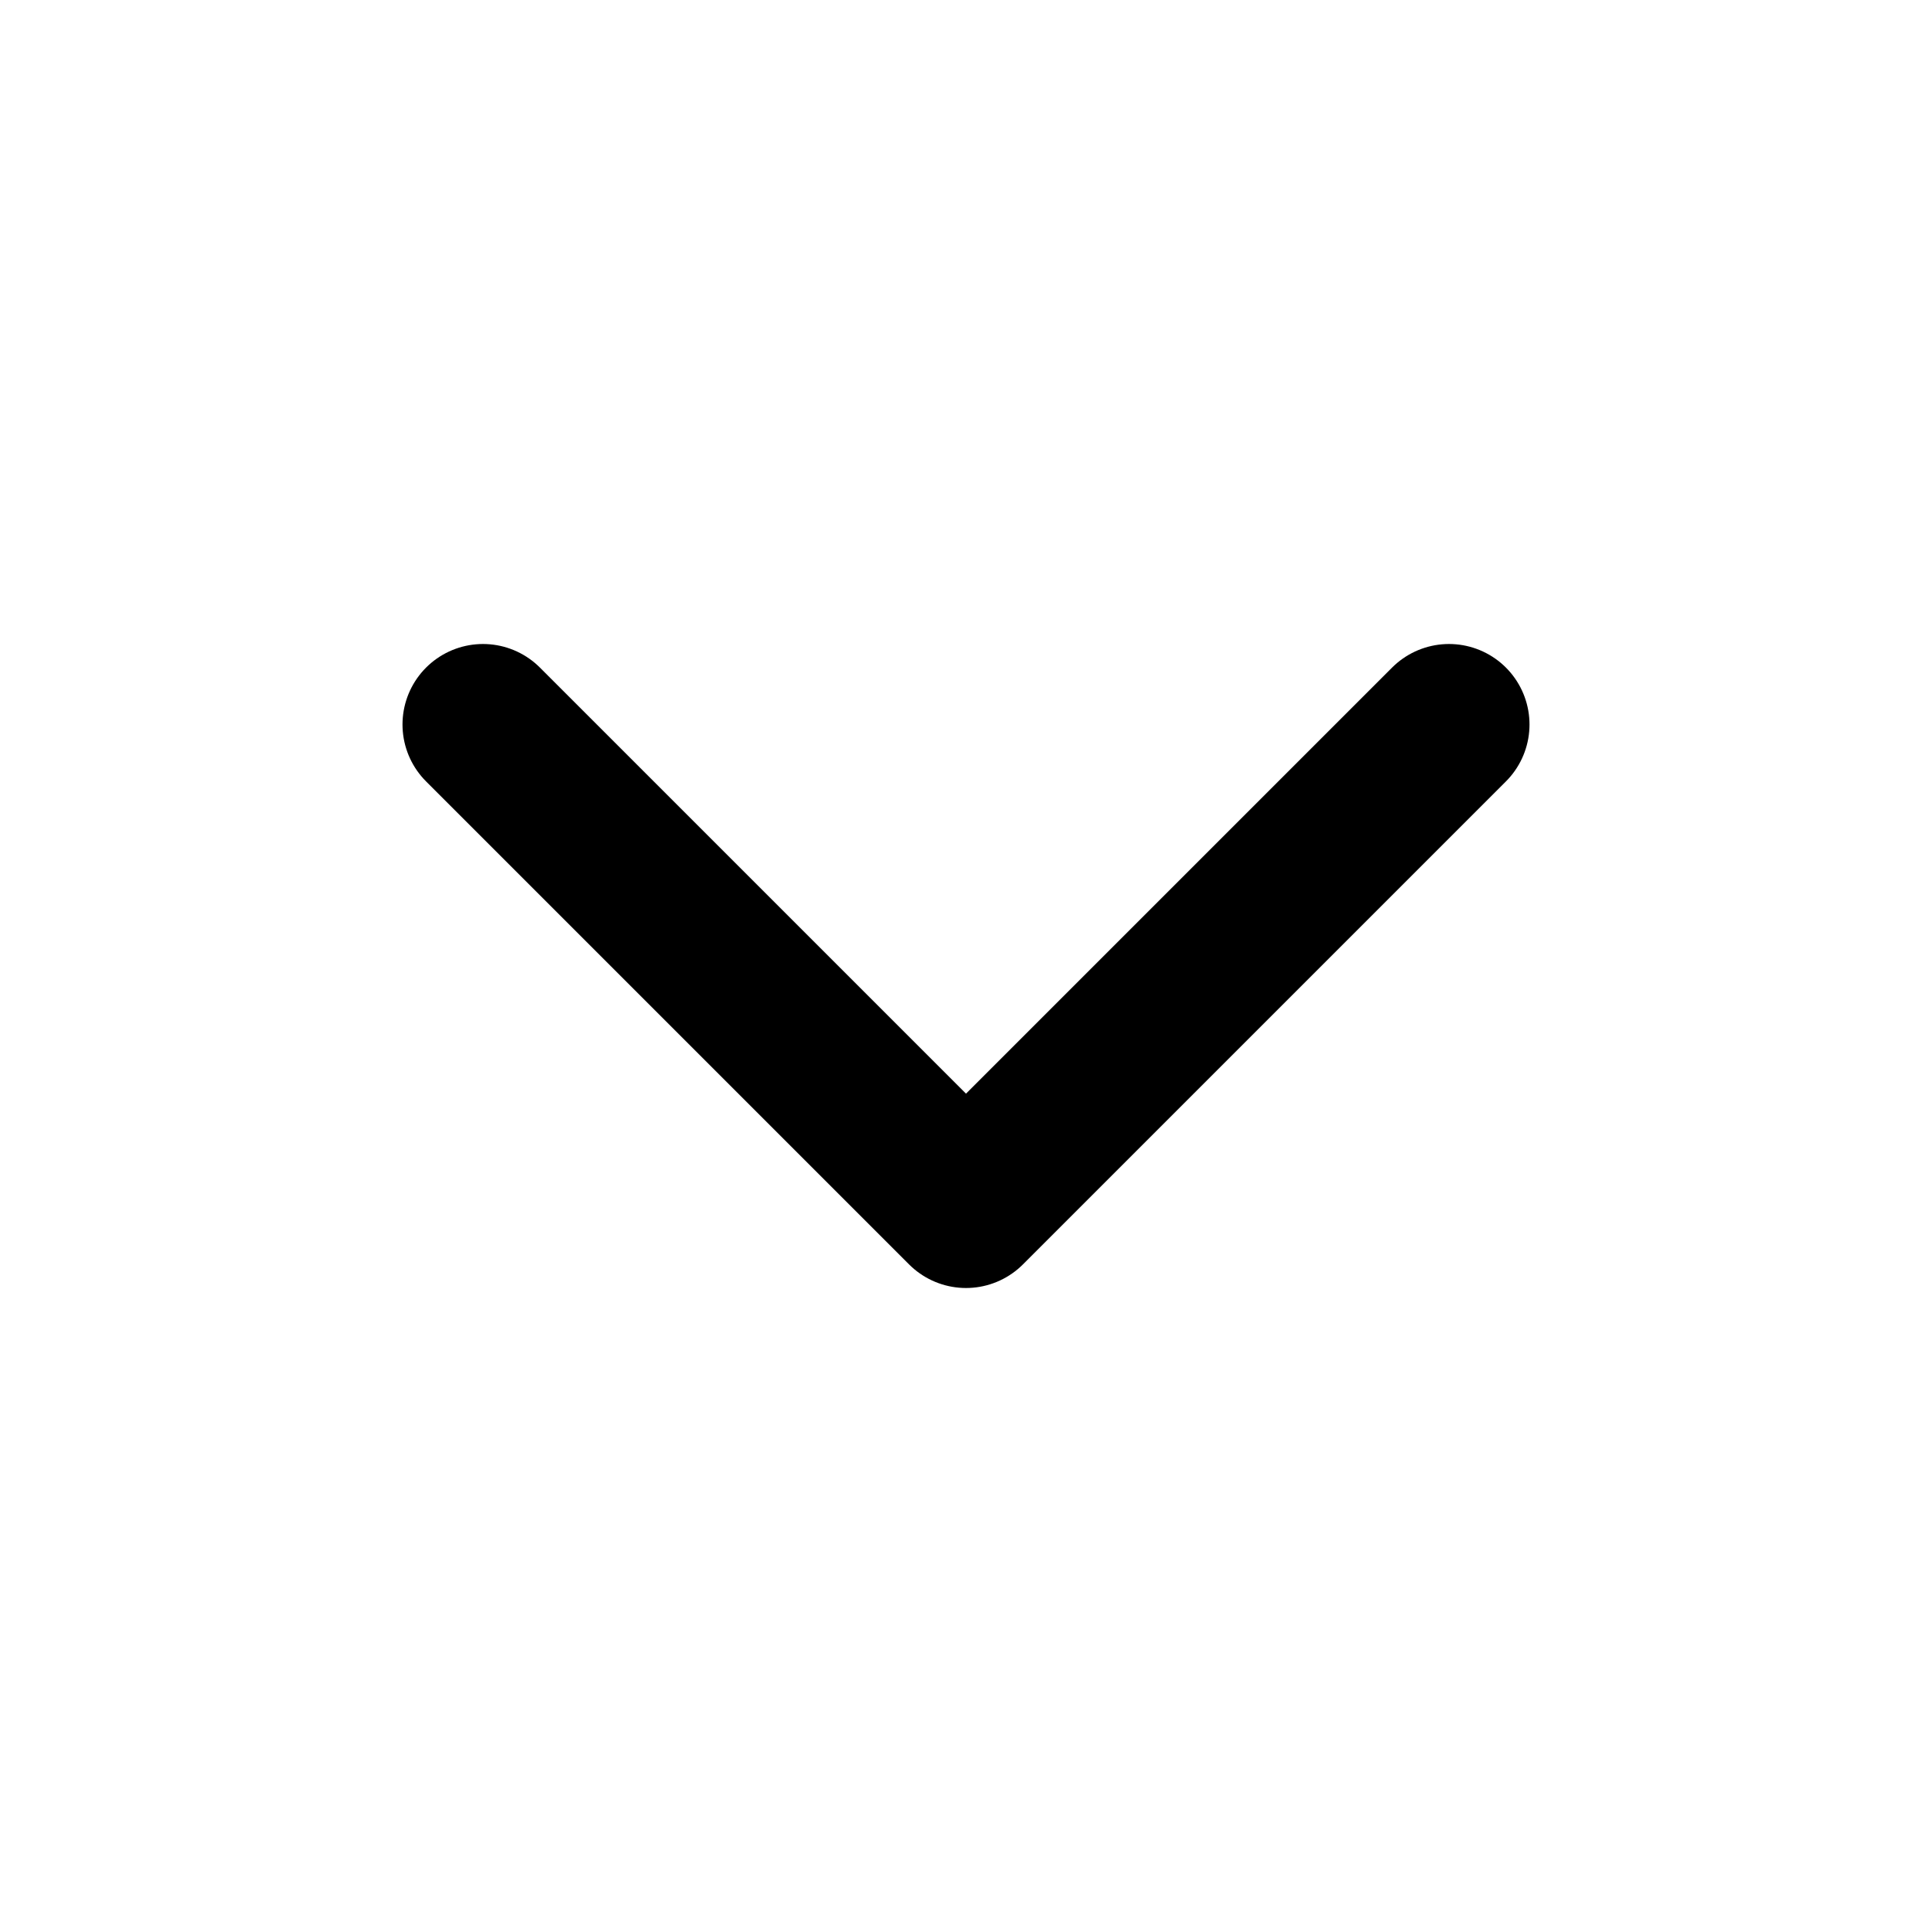
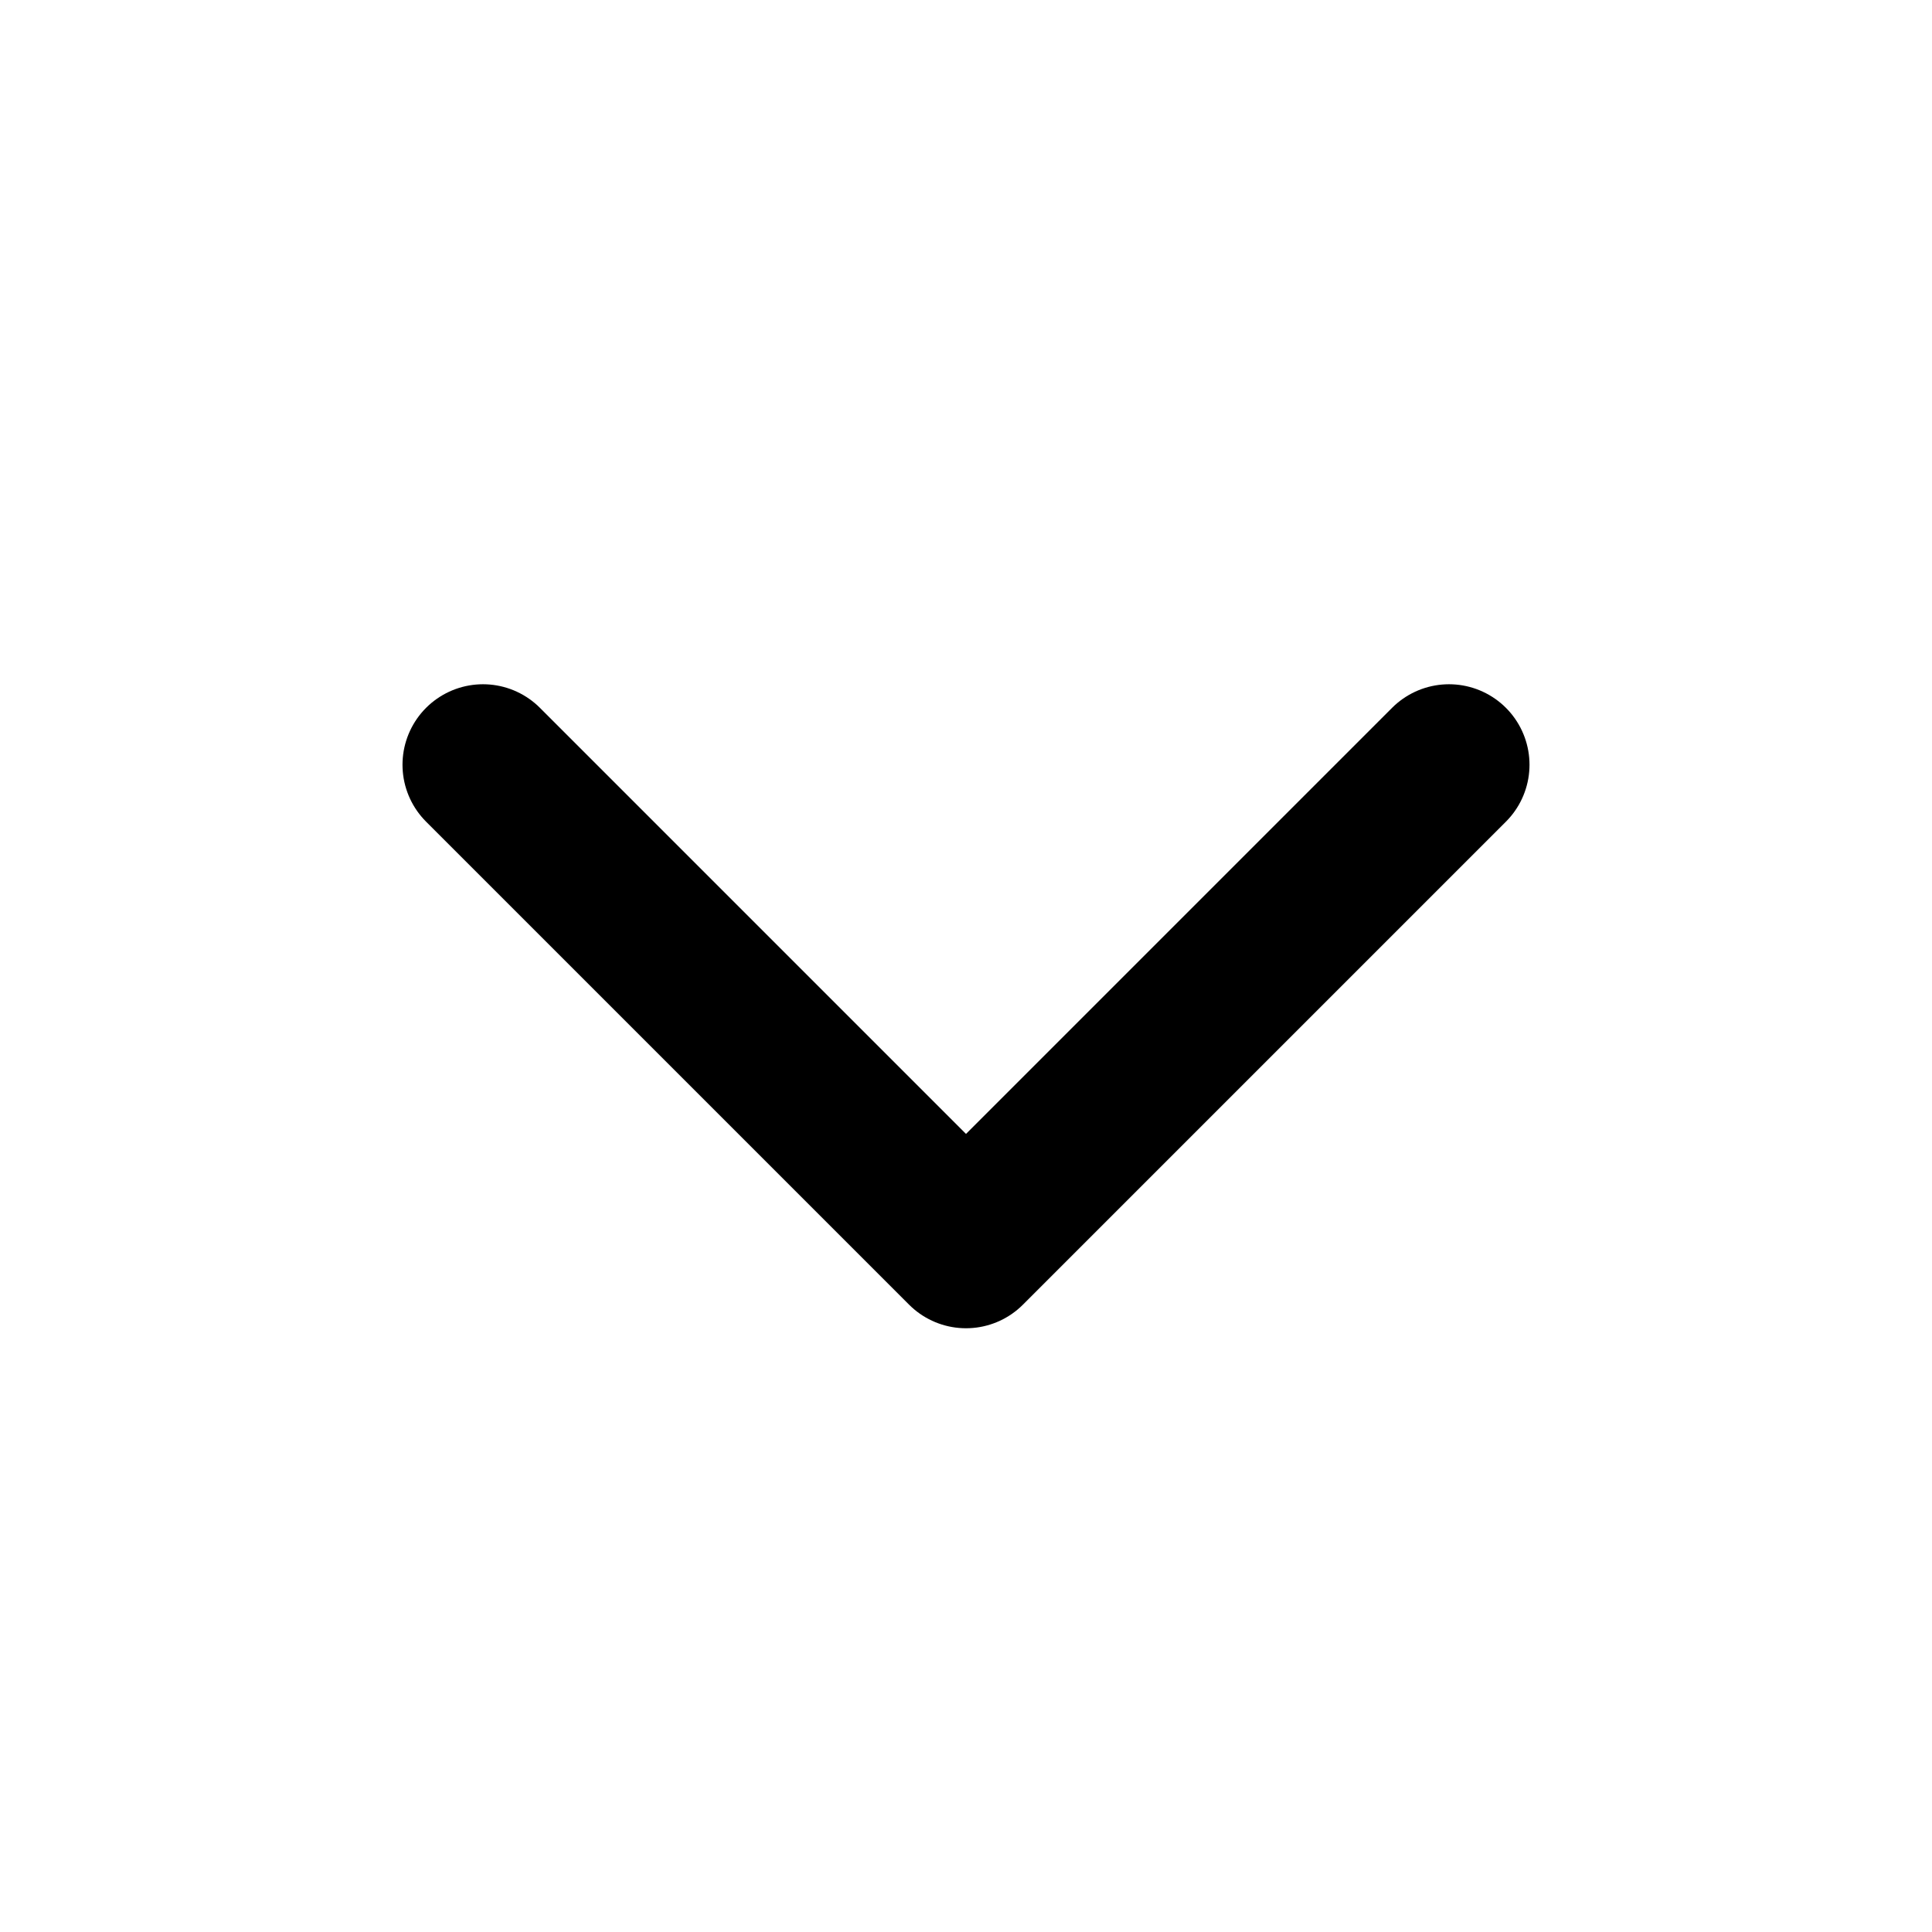
- <svg xmlns="http://www.w3.org/2000/svg" class="lucide lucide-chevron-down" width="24" height="24" viewBox="0 0 24 24" fill="none" stroke="currentColor" stroke-width="2" stroke-linecap="round" stroke-linejoin="round">
-   <path d="m6 9 6 6 6-6" />
+ <svg xmlns="http://www.w3.org/2000/svg" viewBox="0 0 24 24" width="24" height="24" fill="none">
+   <path d="M6 9.5L12 15.5L18 9.5" fill="none" stroke="currentColor" stroke-width="2" stroke-linecap="round" stroke-linejoin="round" />
</svg>
